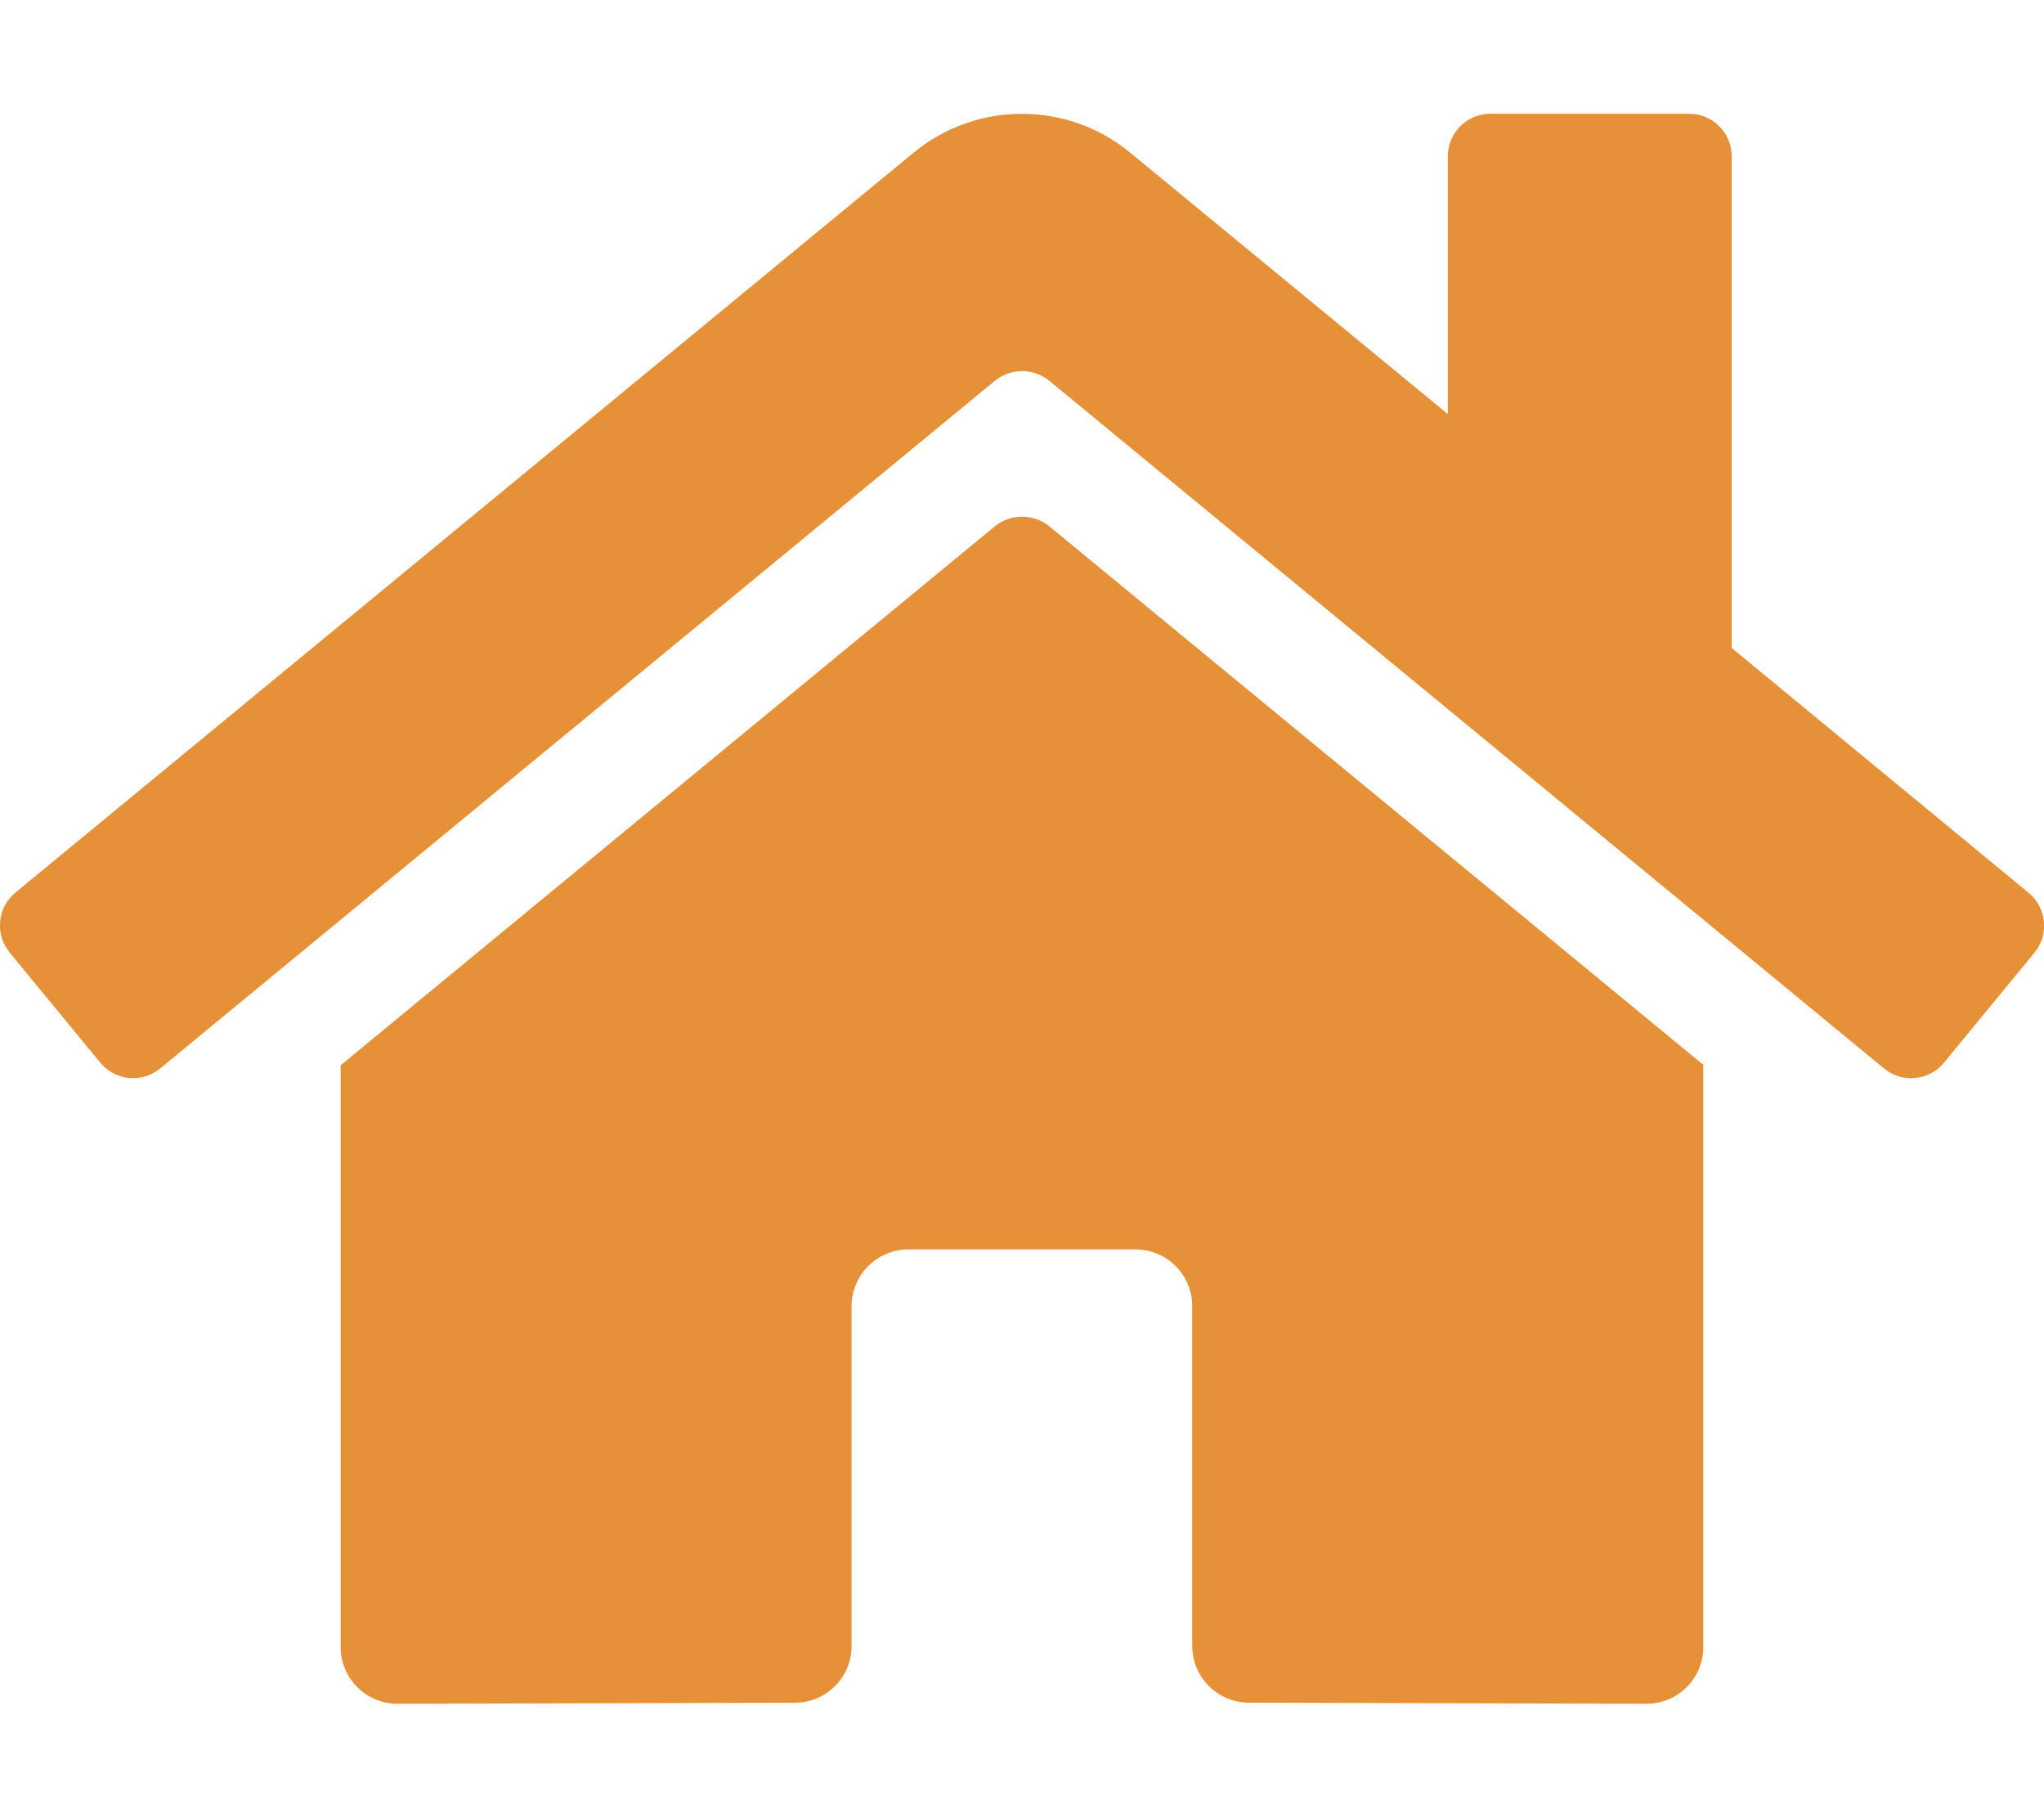
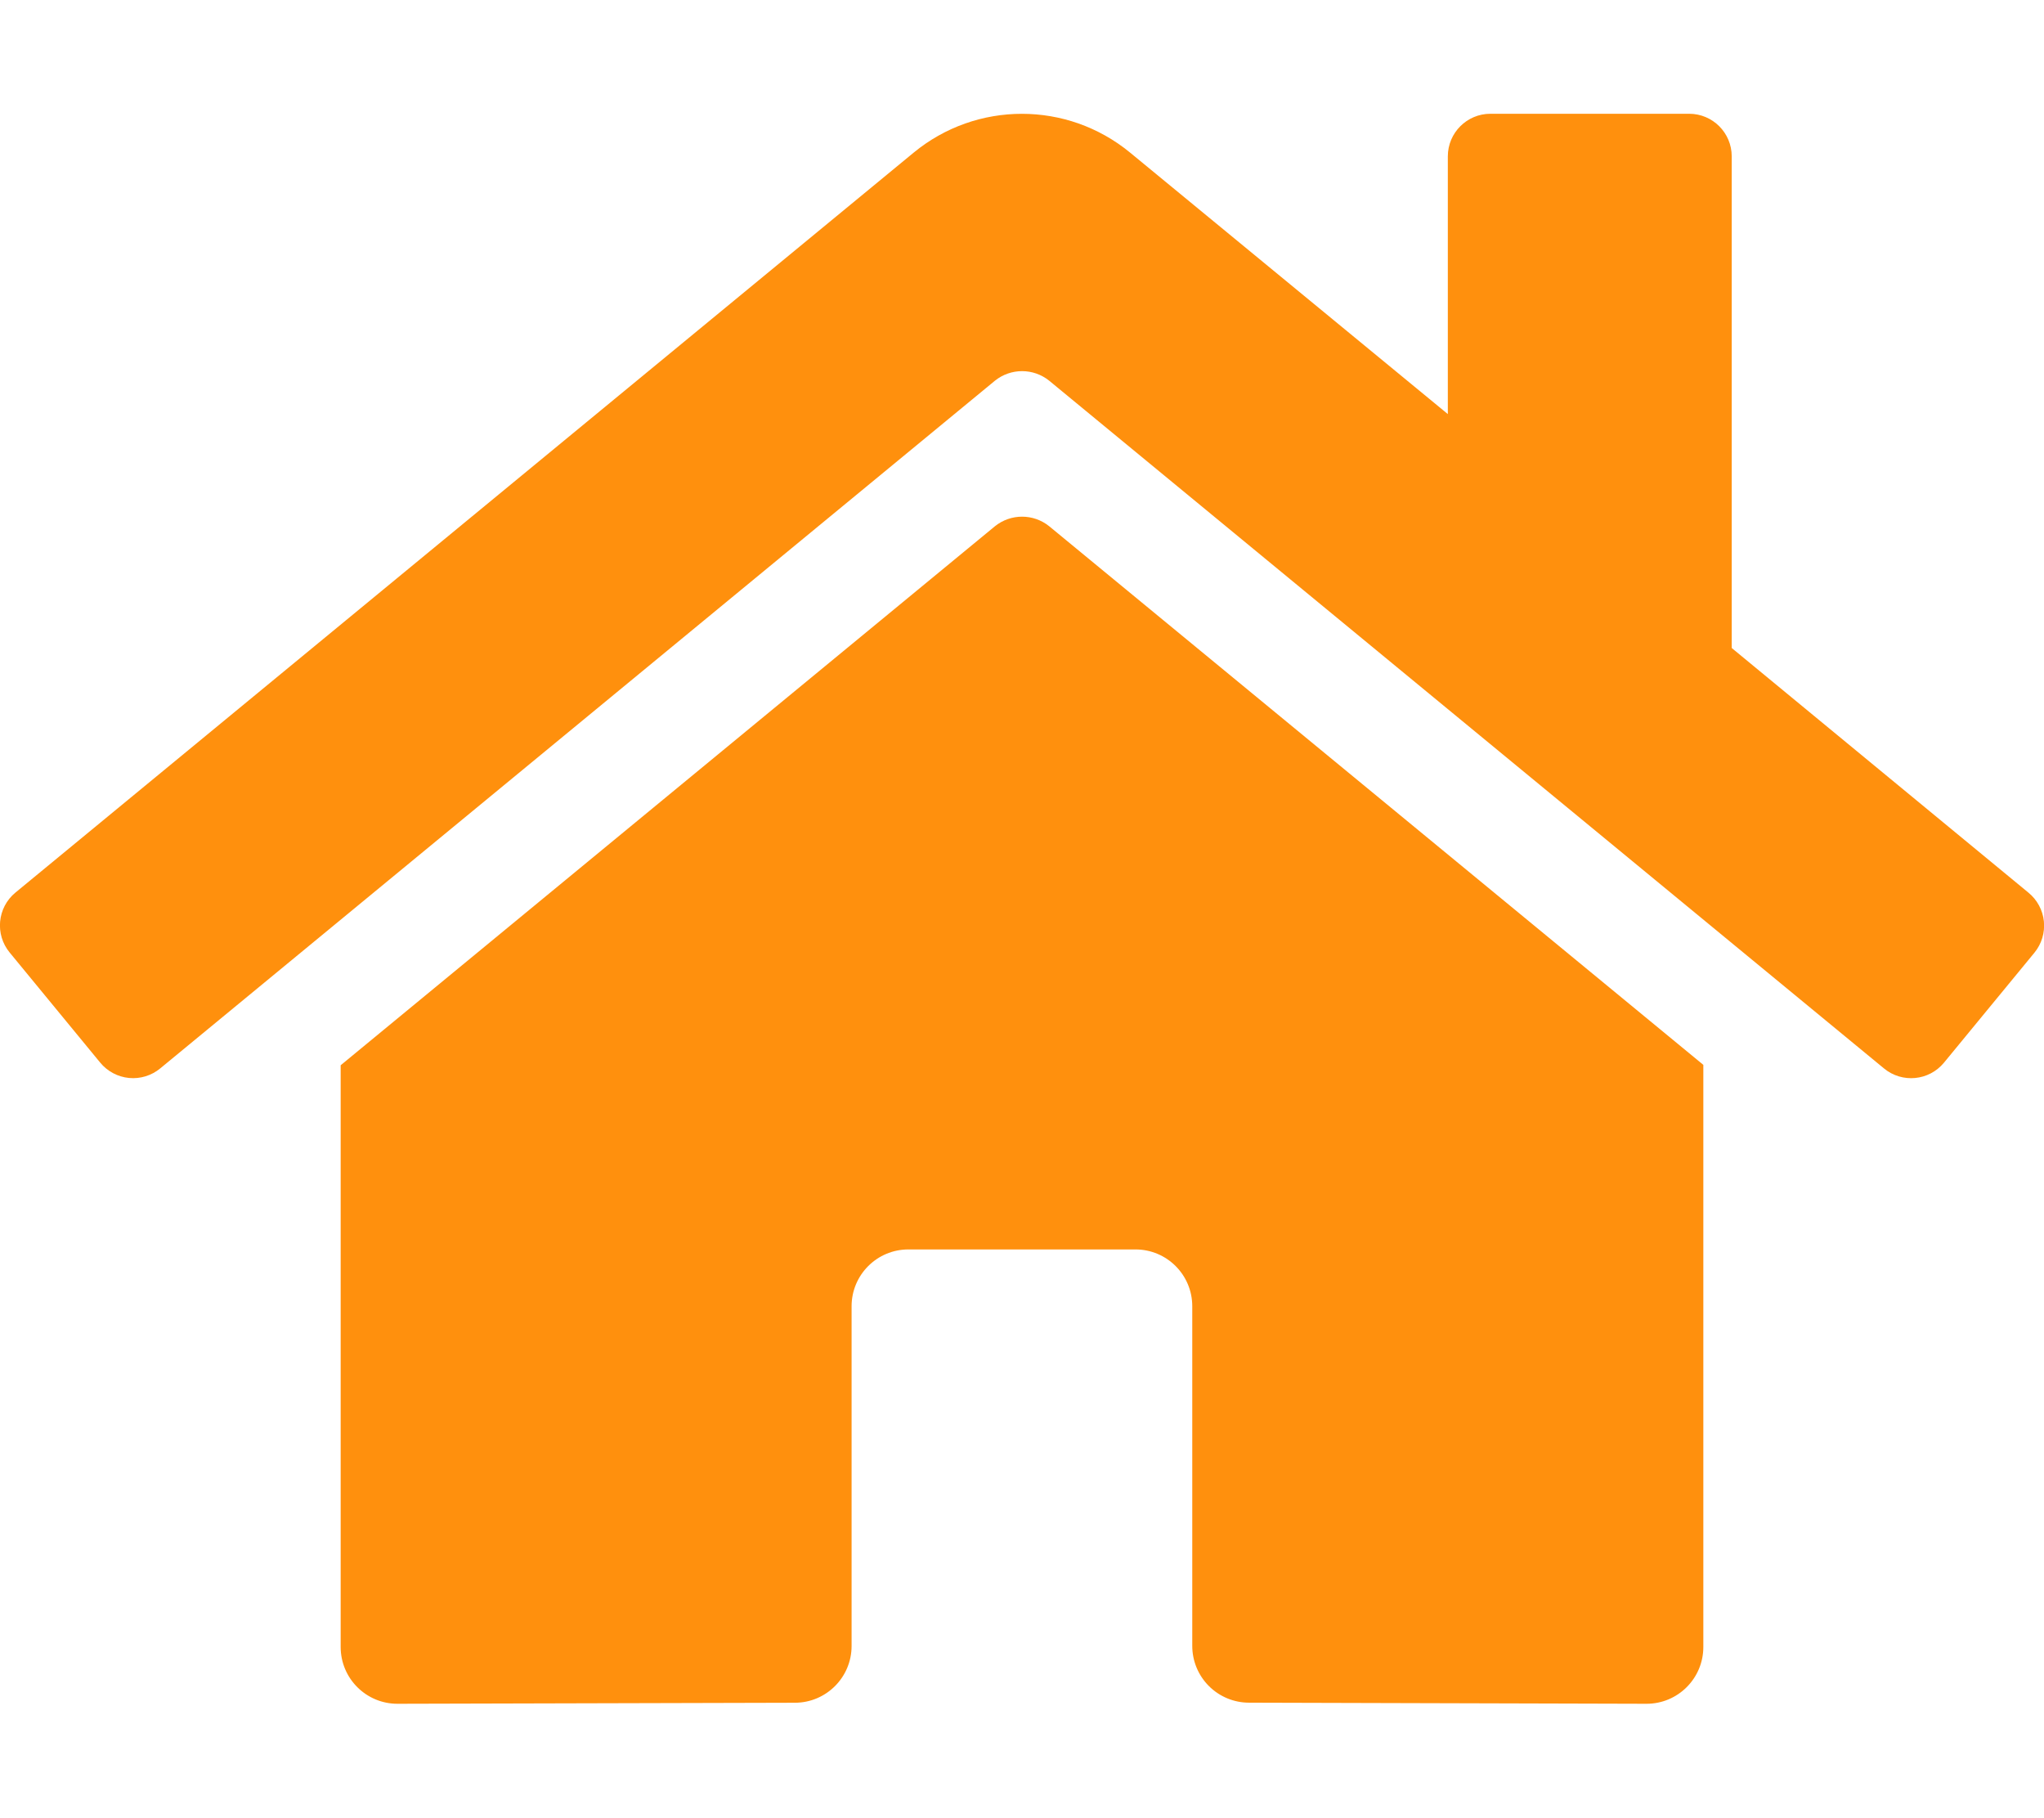
<svg xmlns="http://www.w3.org/2000/svg" viewBox="0 0 576 512">
-   <path fill="#e69138" d="M280.37 148.26L96 300.11V464a16 16 0 0 0 16 16l112.06-.29a16 16 0 0 0 15.92-16V368a16 16 0 0 1 16-16h64a16 16 0 0 1 16 16v95.64a16 16 0 0 0 16 16.05L464 480a16 16 0 0 0 16-16V300L295.67 148.26a12.19 12.19 0 0 0-15.3 0zM571.6 251.47L488 182.56V44.05a12 12 0 0 0-12-12h-56a12 12 0 0 0-12 12v72.61L318.47 43a48 48 0 0 0-61 0L4.34 251.47a12 12 0 0 0-1.6 16.9l25.5 31A12 12 0 0 0 45.15 301l235.22-193.74a12.19 12.19 0 0 1 15.3 0L530.9 301a12 12 0 0 0 16.9-1.6l25.5-31a12 12 0 0 0-1.7-16.93z" />
+   <path fill="#ff900d" d="M280.37 148.26L96 300.11V464a16 16 0 0 0 16 16l112.06-.29a16 16 0 0 0 15.92-16V368a16 16 0 0 1 16-16h64a16 16 0 0 1 16 16v95.64a16 16 0 0 0 16 16.05L464 480a16 16 0 0 0 16-16V300L295.67 148.26a12.19 12.19 0 0 0-15.3 0zM571.6 251.47L488 182.56V44.05a12 12 0 0 0-12-12h-56a12 12 0 0 0-12 12v72.61L318.47 43a48 48 0 0 0-61 0L4.34 251.47a12 12 0 0 0-1.6 16.9l25.5 31A12 12 0 0 0 45.15 301l235.22-193.74a12.19 12.19 0 0 1 15.3 0L530.9 301a12 12 0 0 0 16.9-1.6l25.5-31a12 12 0 0 0-1.7-16.93z" />
</svg>
